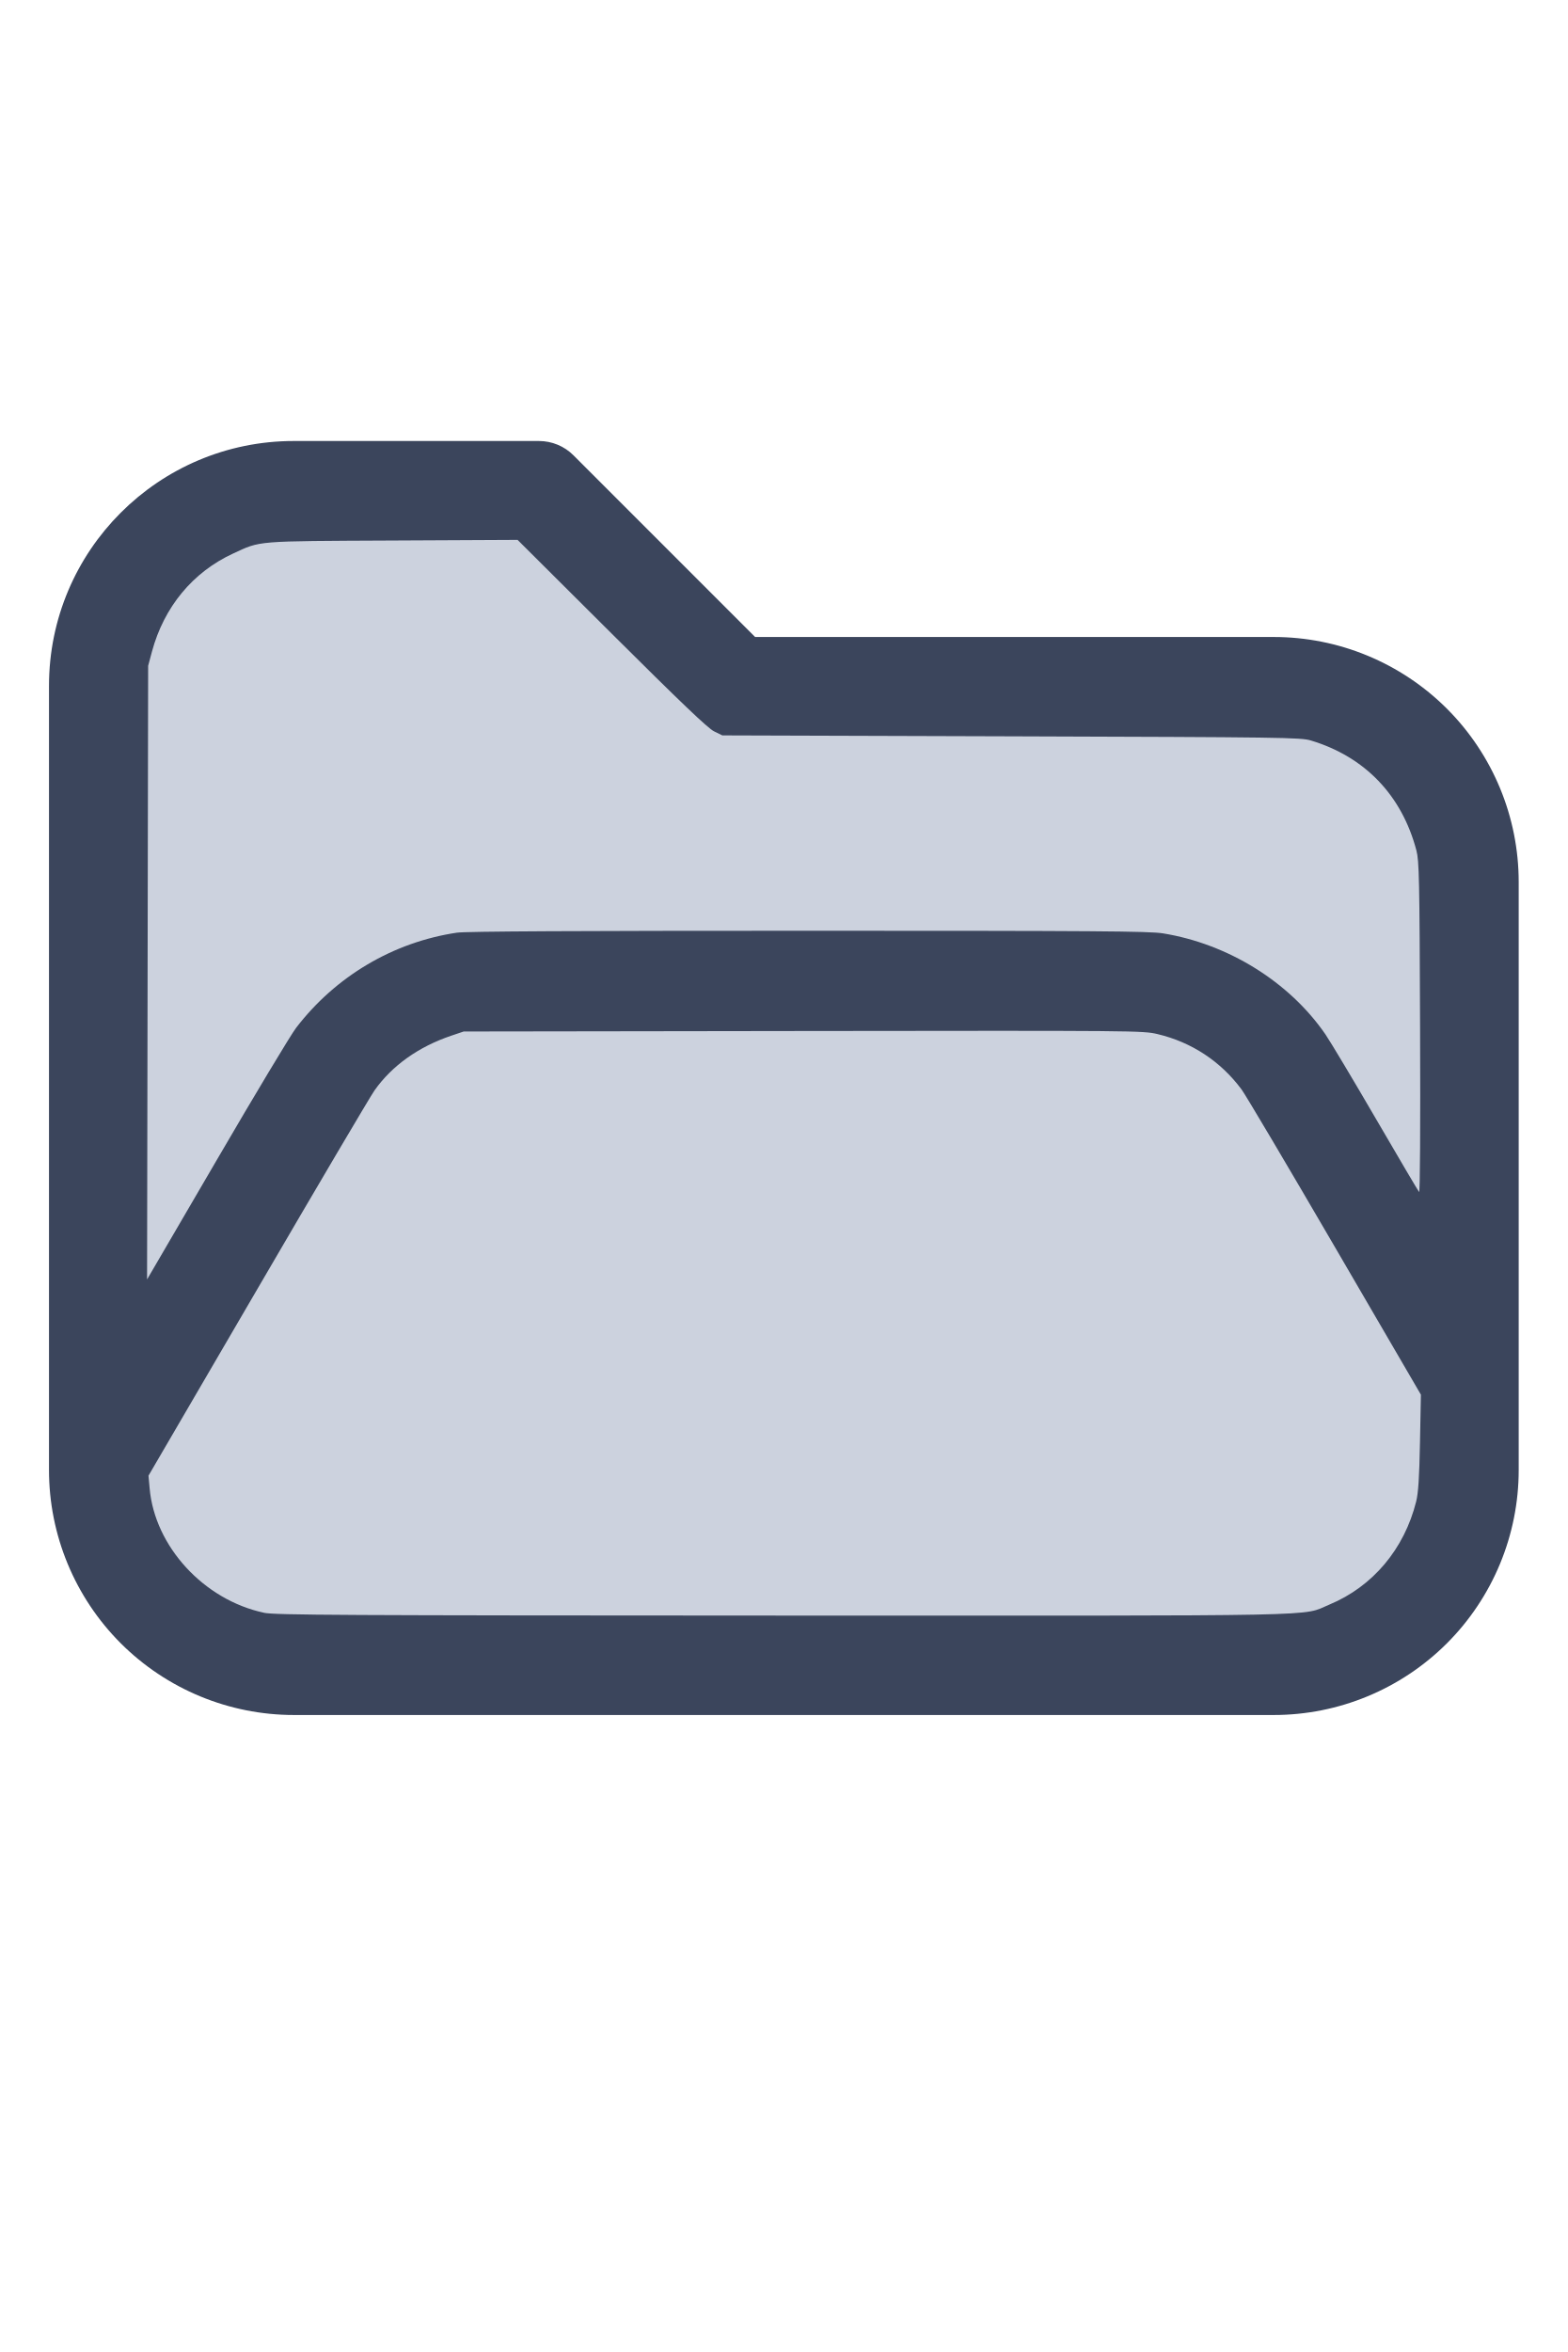
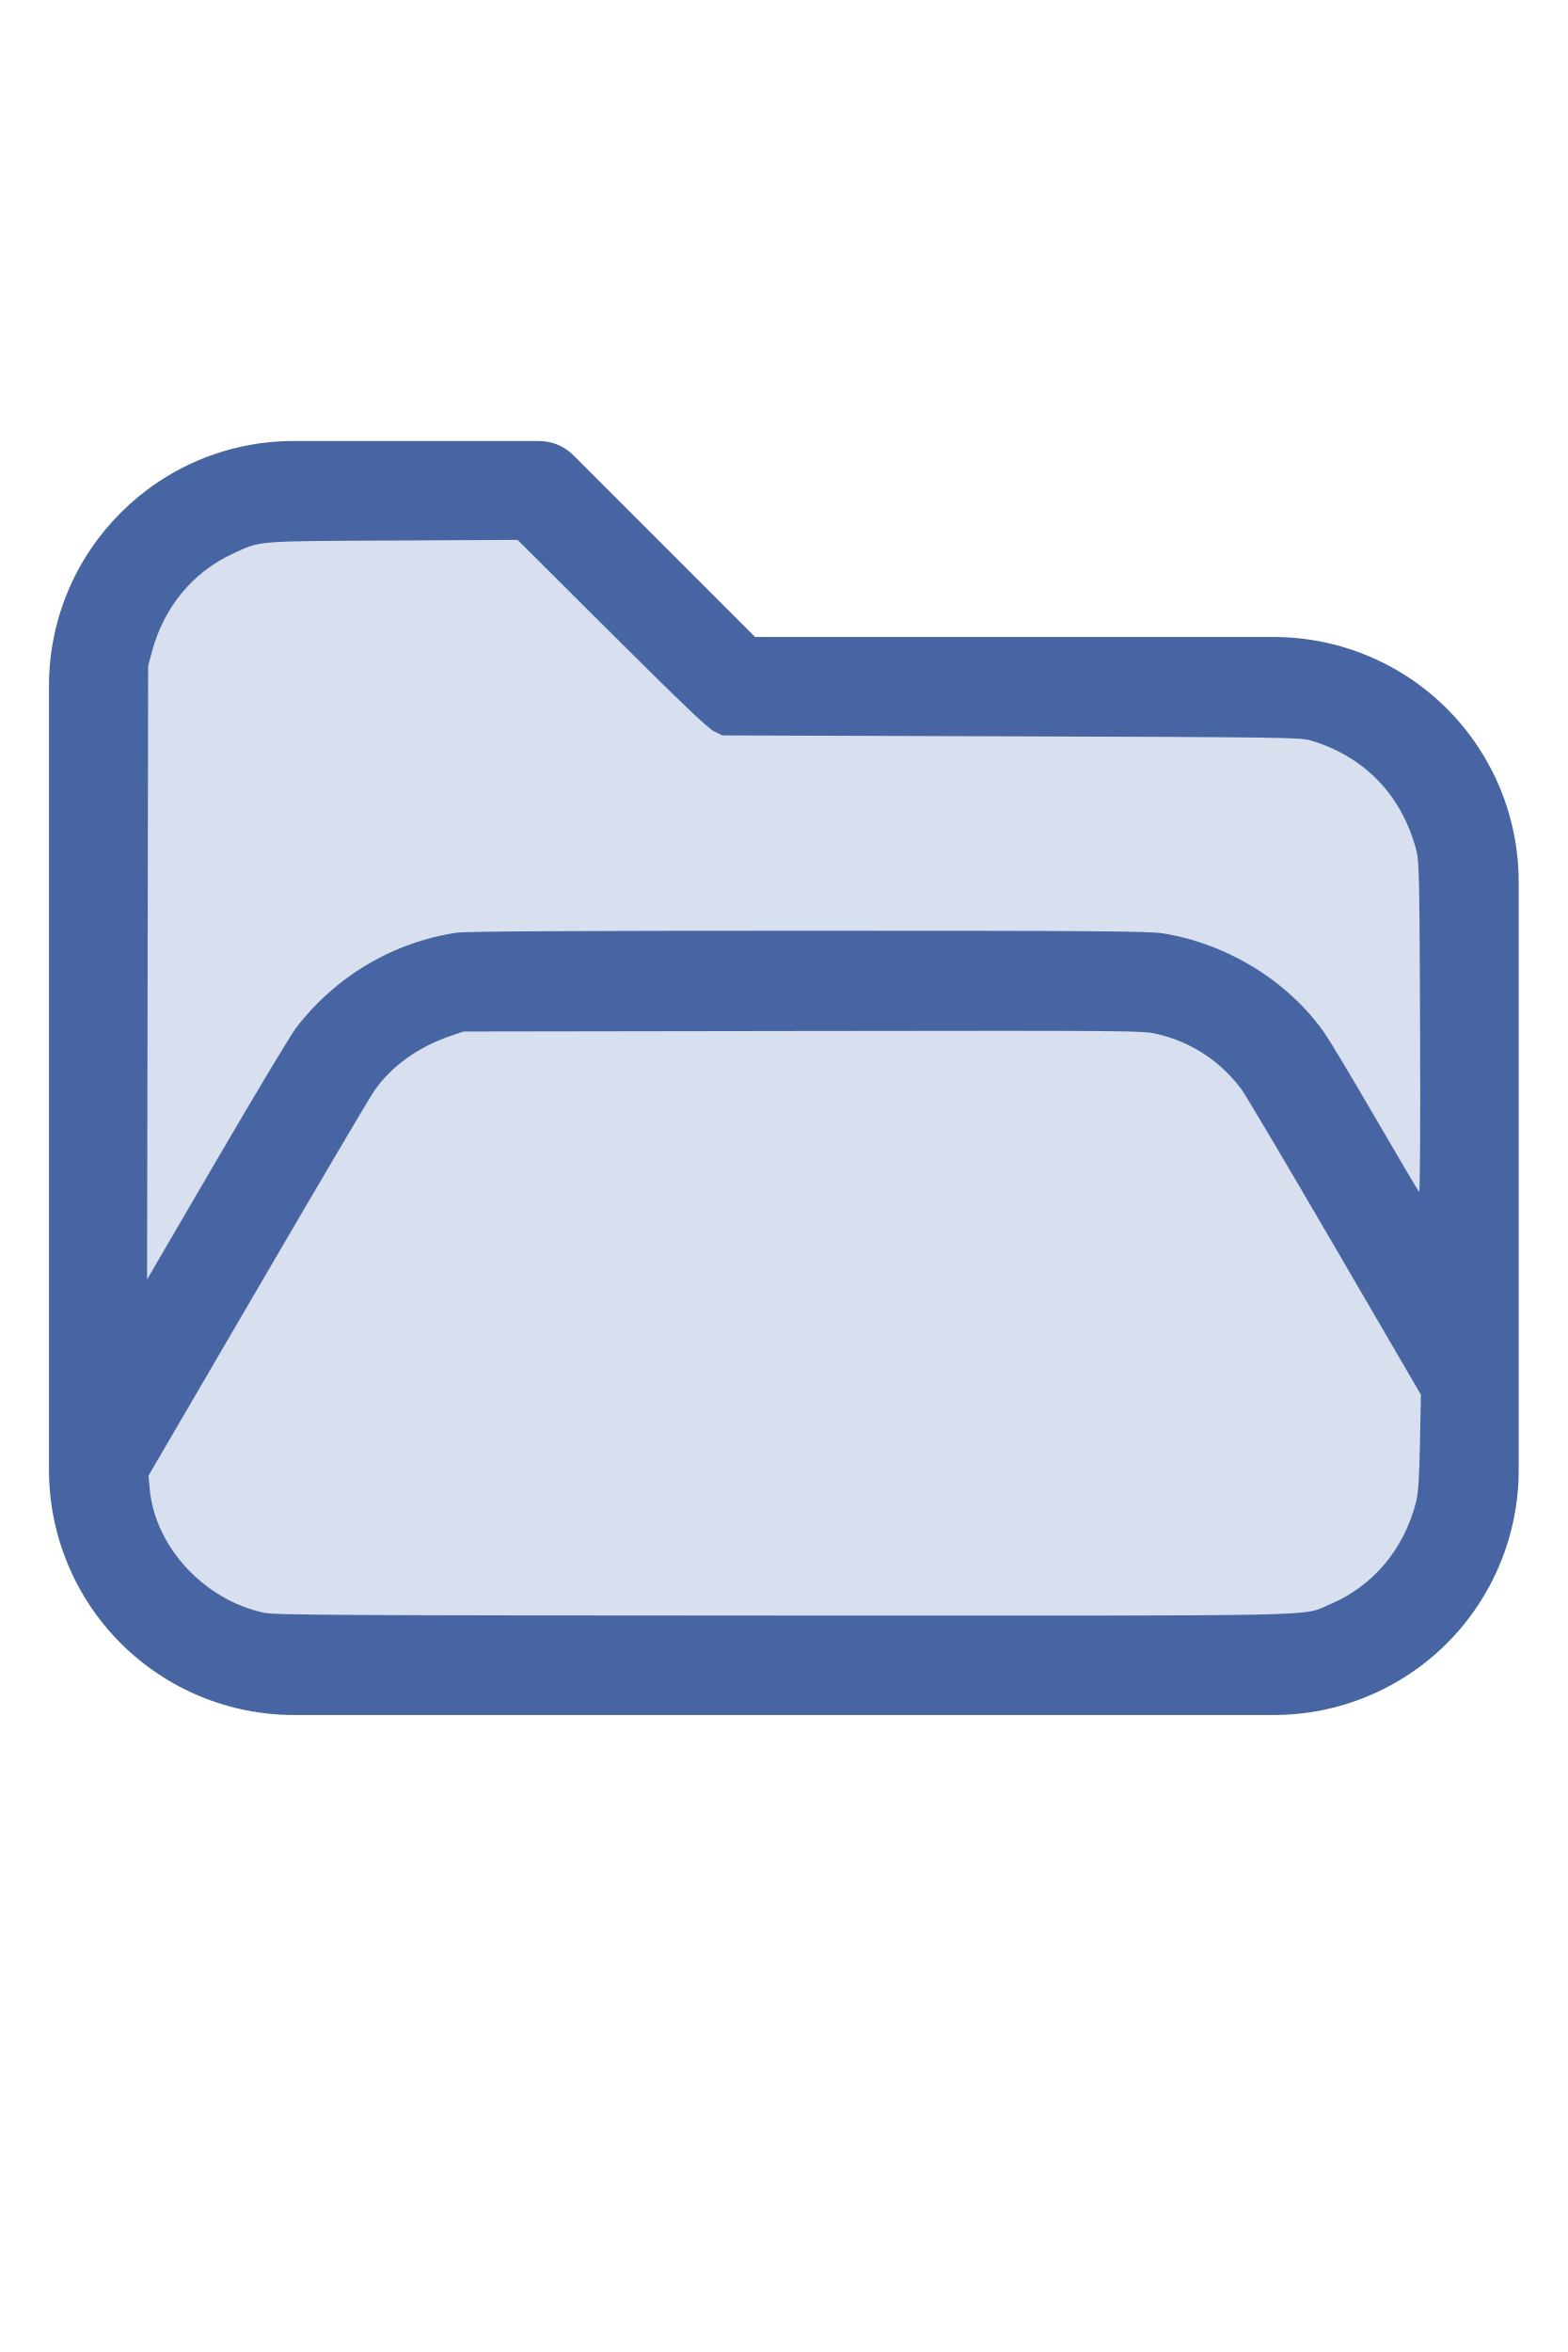
<svg xmlns="http://www.w3.org/2000/svg" version="1.1" width="16" height="24" viewBox="0 0 32 32" xml:space="preserve">
-   <g style="fill:#3B455C;">
+   <g style="fill:#4665A2;">
    <path d="M1,5.998l0,16.002c-0,1.326 0.527,2.598 1.464,3.536c0.938,0.937 2.21,1.464 3.536,1.464c5.322,0 14.678,-0 20,0c1.326,0 2.598,-0.527 3.536,-1.464c0.937,-0.938 1.464,-2.21 1.464,-3.536c0,-3.486 0,-8.514 0,-12c0,-1.326 -0.527,-2.598 -1.464,-3.536c-0.938,-0.937 -2.21,-1.464 -3.536,-1.464c-0,0 -10.586,0 -10.586,0c0,-0 -3.707,-3.707 -3.707,-3.707c-0.187,-0.188 -0.442,-0.293 -0.707,-0.293l-5.002,0c-2.76,0 -4.998,2.238 -4.998,4.998Zm28,14.415l-3.456,-5.925c-0.538,-0.921 -1.524,-1.488 -2.591,-1.488c-0,0 -12.905,0 -12.906,0c-1.067,0 -2.053,0.567 -2.591,1.488l-4.453,7.635c0.03,0.751 0.342,1.465 0.876,1.998c0.562,0.563 1.325,0.879 2.121,0.879l20,0c0.796,0 1.559,-0.316 2.121,-0.879c0.563,-0.562 0.879,-1.325 0.879,-2.121l0,-1.587Zm0,-3.969l0,-6.444c0,-0.796 -0.316,-1.559 -0.879,-2.121c-0.562,-0.563 -1.325,-0.879 -2.121,-0.879c-7.738,0 -11,0 -11,0c-0.265,0 -0.52,-0.105 -0.707,-0.293c-0,0 -3.707,-3.707 -3.707,-3.707c-0,0 -4.588,0 -4.588,0c-1.656,0 -2.998,1.342 -2.998,2.998l0,12.16l2.729,-4.677c0.896,-1.536 2.54,-2.481 4.318,-2.481c3.354,0 9.552,0 12.906,0c1.778,0 3.422,0.945 4.318,2.481l1.729,2.963Z" id="path2" />
  </g>
-   <g style="fill:#CCD2DE;stroke-width:0;">
+   <g style="fill:#D8DFEE;stroke-width:0;">
    <path d="M 5.388,24.913 C 4.16,24.651 3.157,23.559 3.054,22.371 L 3.031,22.116 5.261,18.294 C 6.487,16.191 7.56,14.373 7.645,14.253 8.004,13.746 8.542,13.363 9.21,13.137 l 0.255,-0.086 6.929,-0.01 c 6.805,-0.009 6.935,-0.008 7.234,0.063 0.696,0.165 1.29,0.557 1.715,1.13 0.082,0.11 0.939,1.557 1.905,3.215 l 1.756,3.014 -0.019,0.972 c -0.014,0.725 -0.034,1.032 -0.078,1.209 -0.243,0.971 -0.887,1.735 -1.772,2.103 -0.588,0.244 0.247,0.227 -11.162,0.224 -9.028,-0.003 -10.364,-0.01 -10.586,-0.057 z" id="path199" />
    <path d="M 3.013,11.85 3.024,5.588 3.102,5.297 C 3.348,4.386 3.936,3.676 4.757,3.297 5.329,3.033 5.181,3.045 8.013,3.031 l 2.552,-0.013 1.919,1.911 c 1.404,1.398 1.964,1.933 2.089,1.995 l 0.171,0.084 5.898,0.019 c 5.553,0.018 5.91,0.023 6.116,0.085 1.102,0.332 1.857,1.118 2.154,2.244 0.056,0.214 0.064,0.564 0.075,3.622 0.008,2.032 -5.42e-4,3.371 -0.02,3.349 -0.018,-0.02 -0.414,-0.691 -0.88,-1.492 -0.466,-0.801 -0.931,-1.578 -1.033,-1.727 -0.736,-1.069 -1.984,-1.844 -3.316,-2.06 -0.28,-0.045 -1.345,-0.053 -7.239,-0.053 -4.714,-1.09e-4 -6.993,0.012 -7.172,0.039 -1.3,0.193 -2.477,0.89 -3.284,1.944 -0.108,0.141 -0.836,1.353 -1.618,2.695 L 3.002,18.111 Z" id="path201" />
  </g>
</svg>
